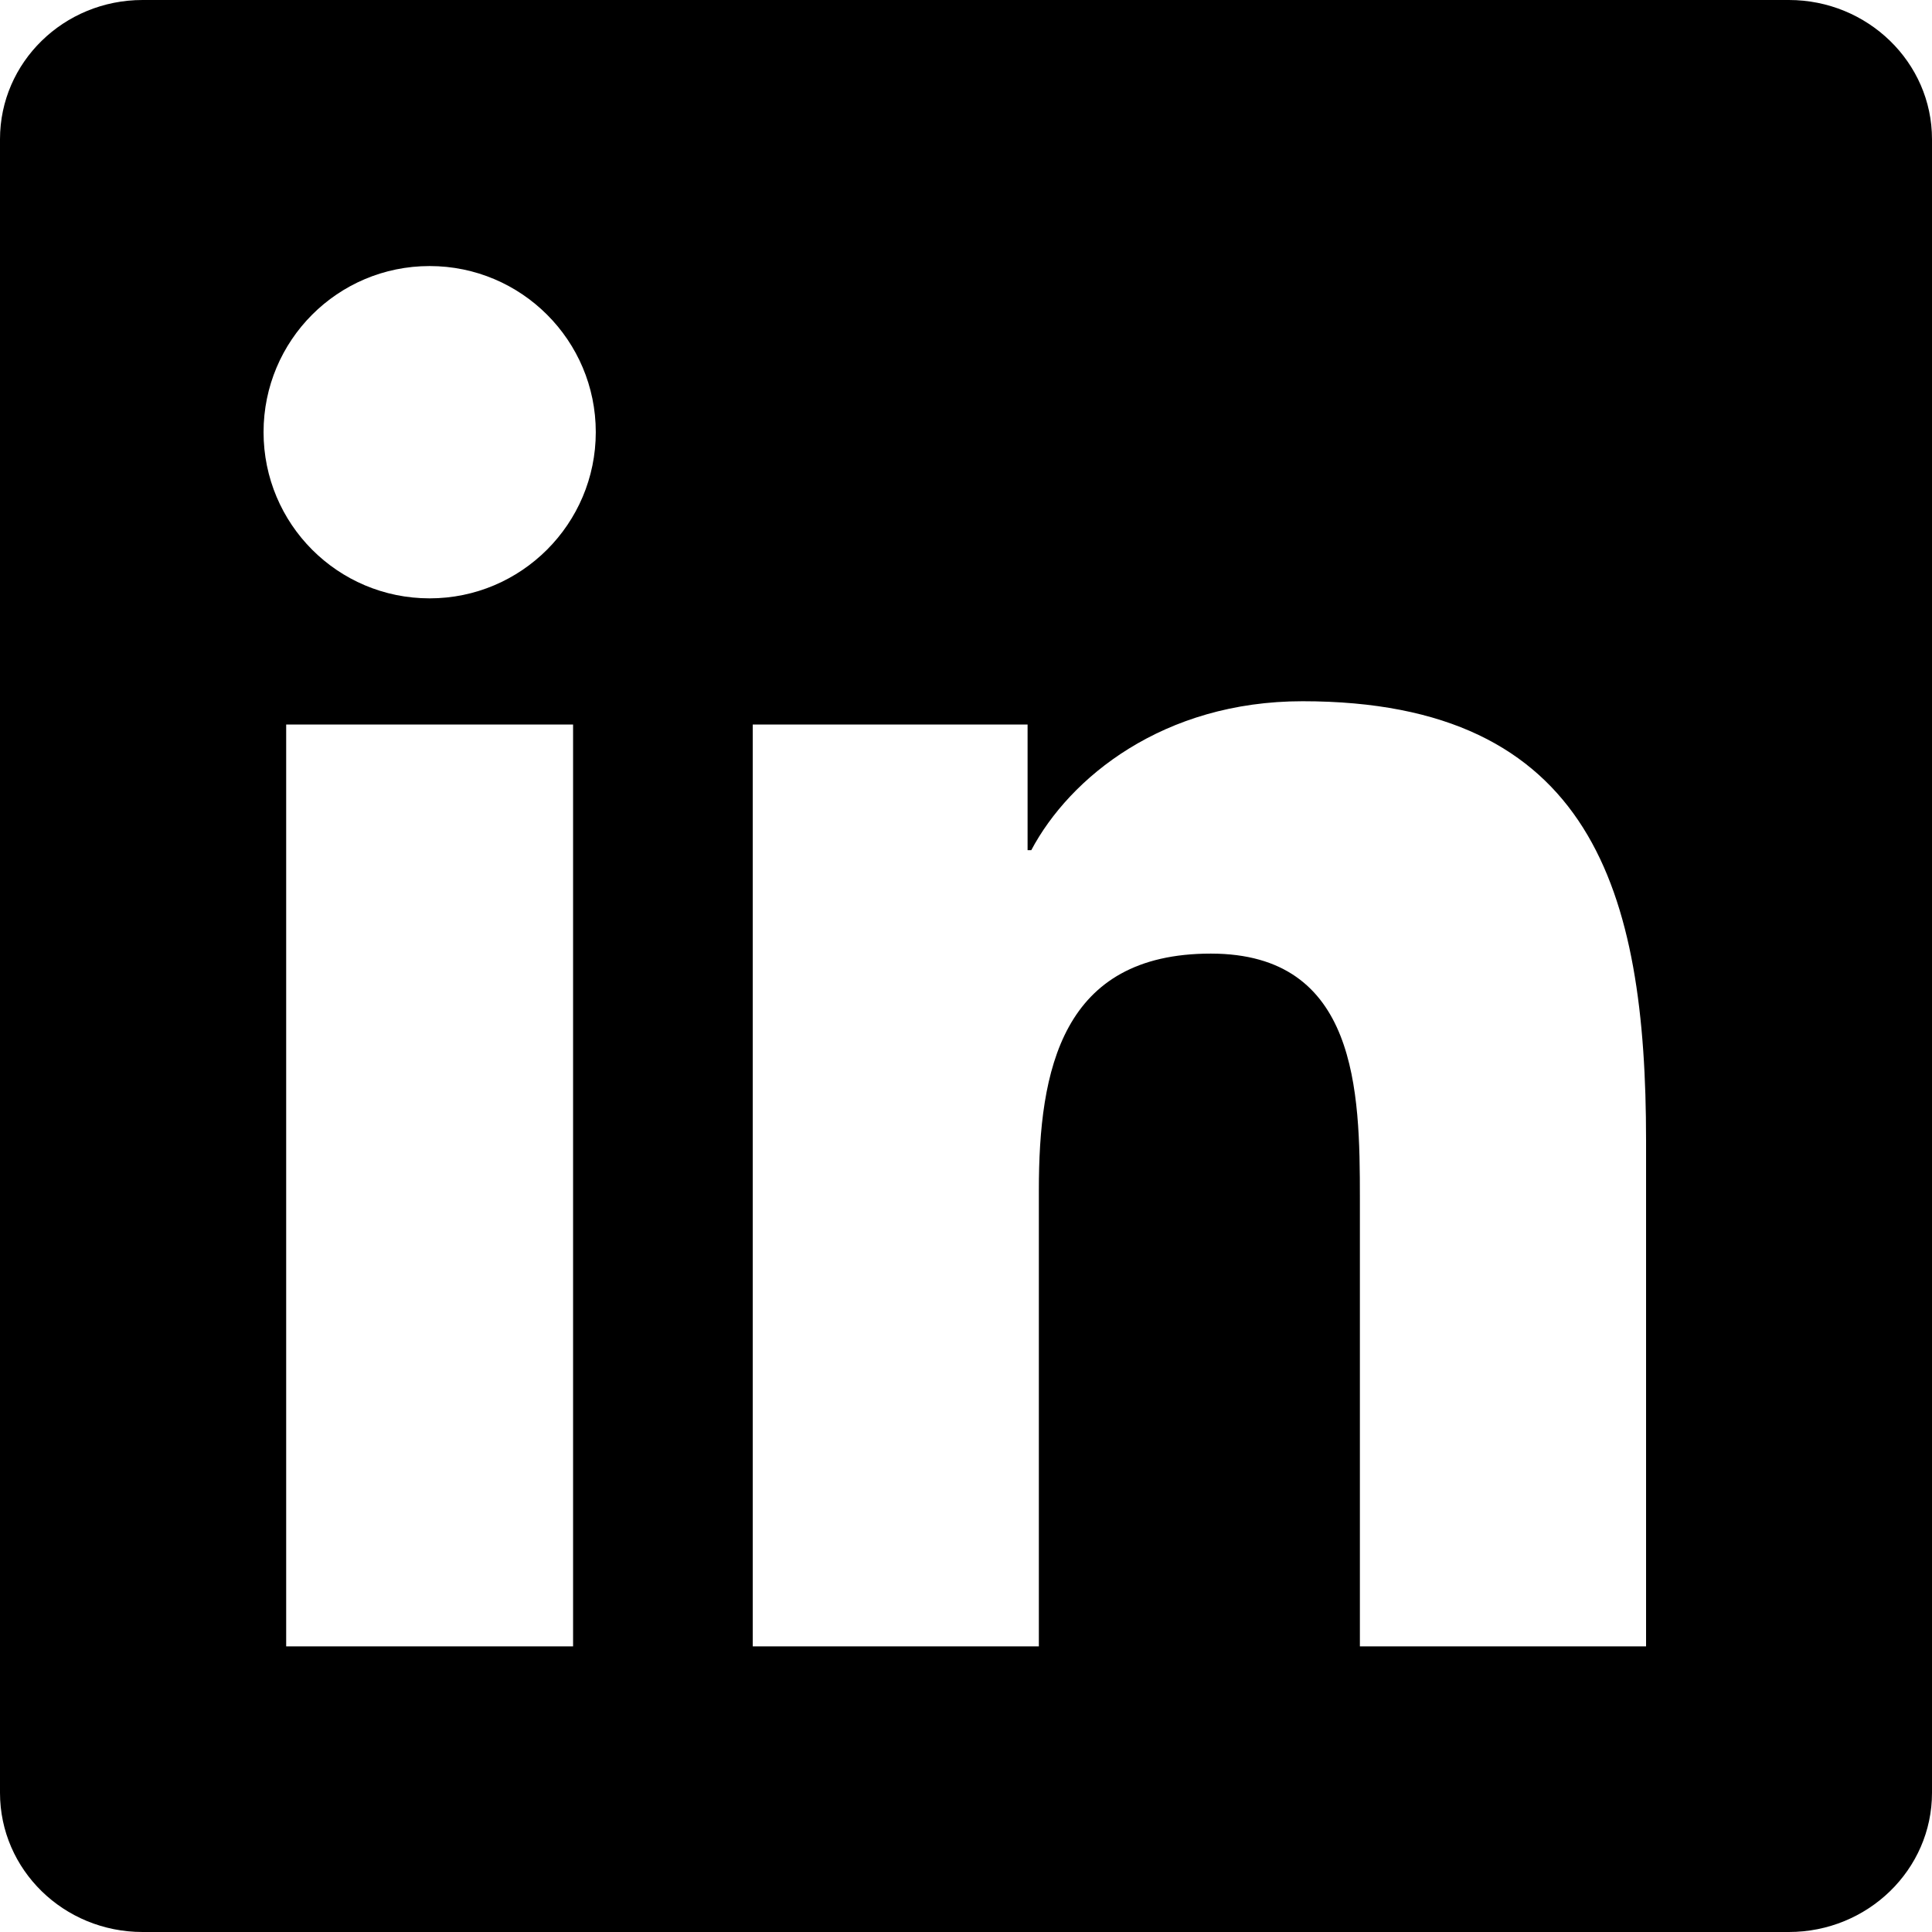
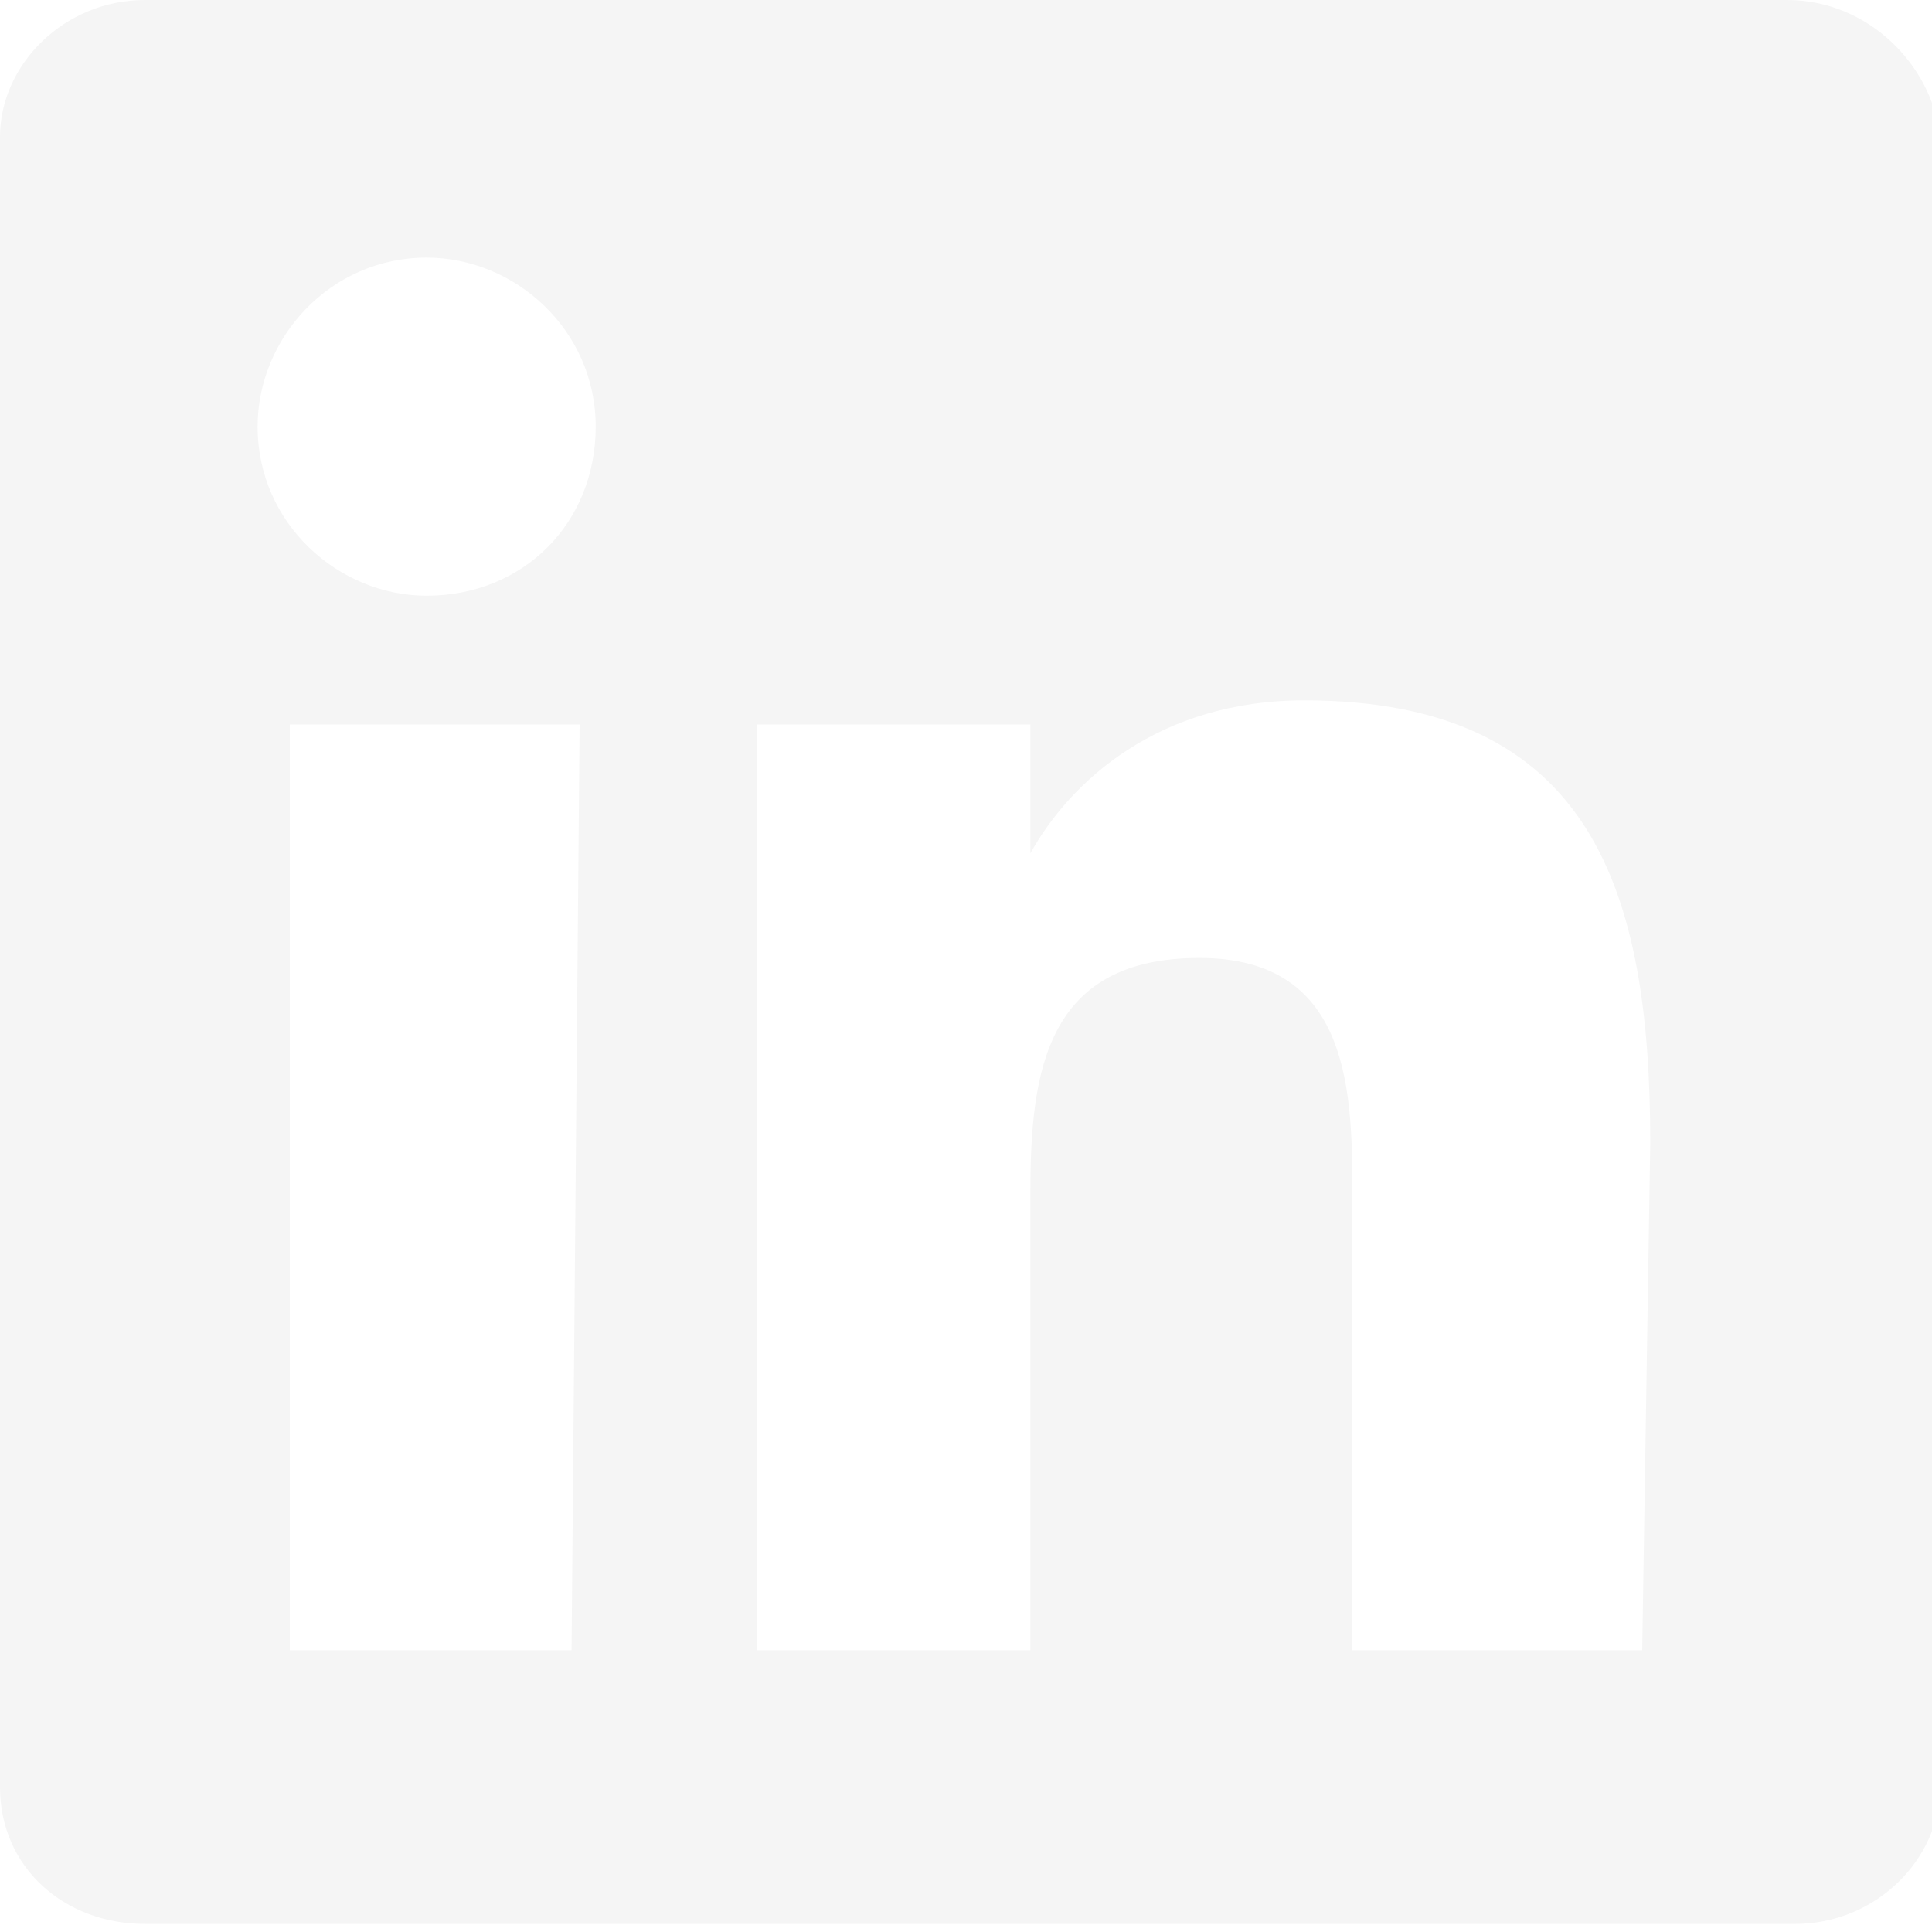
- <svg xmlns="http://www.w3.org/2000/svg" role="img" viewBox="0 0 24 24">
-   <path d="M20.447 20.452h-3.554v-5.569c0-1.328-.027-3.037-1.852-3.037-1.853 0-2.136 1.445-2.136 2.939v5.667H9.351V9h3.414v1.561h.046c.477-.9 1.637-1.85 3.37-1.85 3.601 0 4.267 2.37 4.267 5.455v6.286zM5.337 7.433c-1.144 0-2.063-.926-2.063-2.065 0-1.138.92-2.063 2.063-2.063 1.14 0 2.064.925 2.064 2.063 0 1.139-.925 2.065-2.064 2.065zm1.782 13.019H3.555V9h3.564v11.452zM22.225 0H1.771C.792 0 0 .774 0 1.729v20.542C0 23.227.792 24 1.771 24h20.451C23.2 24 24 23.227 24 22.271V1.729C24 .774 23.2 0 22.222 0h.003z" />
+ <svg xmlns="http://www.w3.org/2000/svg" version="1.1" id="Layer_1" x="0px" y="0px" viewBox="0 0 24 24" style="enable-background:new 0 0 24 24;" xml:space="preserve">
+   <style type="text/css">
+ 	.st0{fill:#F5F5F5;}
+ </style>
+   <path class="st0" d="M20.4,20.5h-3.6v-5.6c0-1.3,0-3-1.9-3s-2.1,1.4-2.1,2.9v5.7H9.4V9h3.4v1.6l0,0c0.5-0.9,1.6-1.9,3.4-1.9  c3.6,0,4.3,2.4,4.3,5.5L20.4,20.5L20.4,20.5z M5.3,7.4c-1.1,0-2.1-0.9-2.1-2.1c0-1.1,0.9-2.1,2.1-2.1c1.1,0,2.1,0.9,2.1,2.1  S6.5,7.4,5.3,7.4z M7.1,20.5H3.6V9h3.6L7.1,20.5L7.1,20.5z M22.2,0H1.8C0.8,0,0,0.8,0,1.7v20.5c0,1,0.8,1.7,1.8,1.7h20.5  c1,0,1.8-0.8,1.8-1.7V1.7C24,0.8,23.2,0,22.2,0L22.2,0z" />
</svg>
